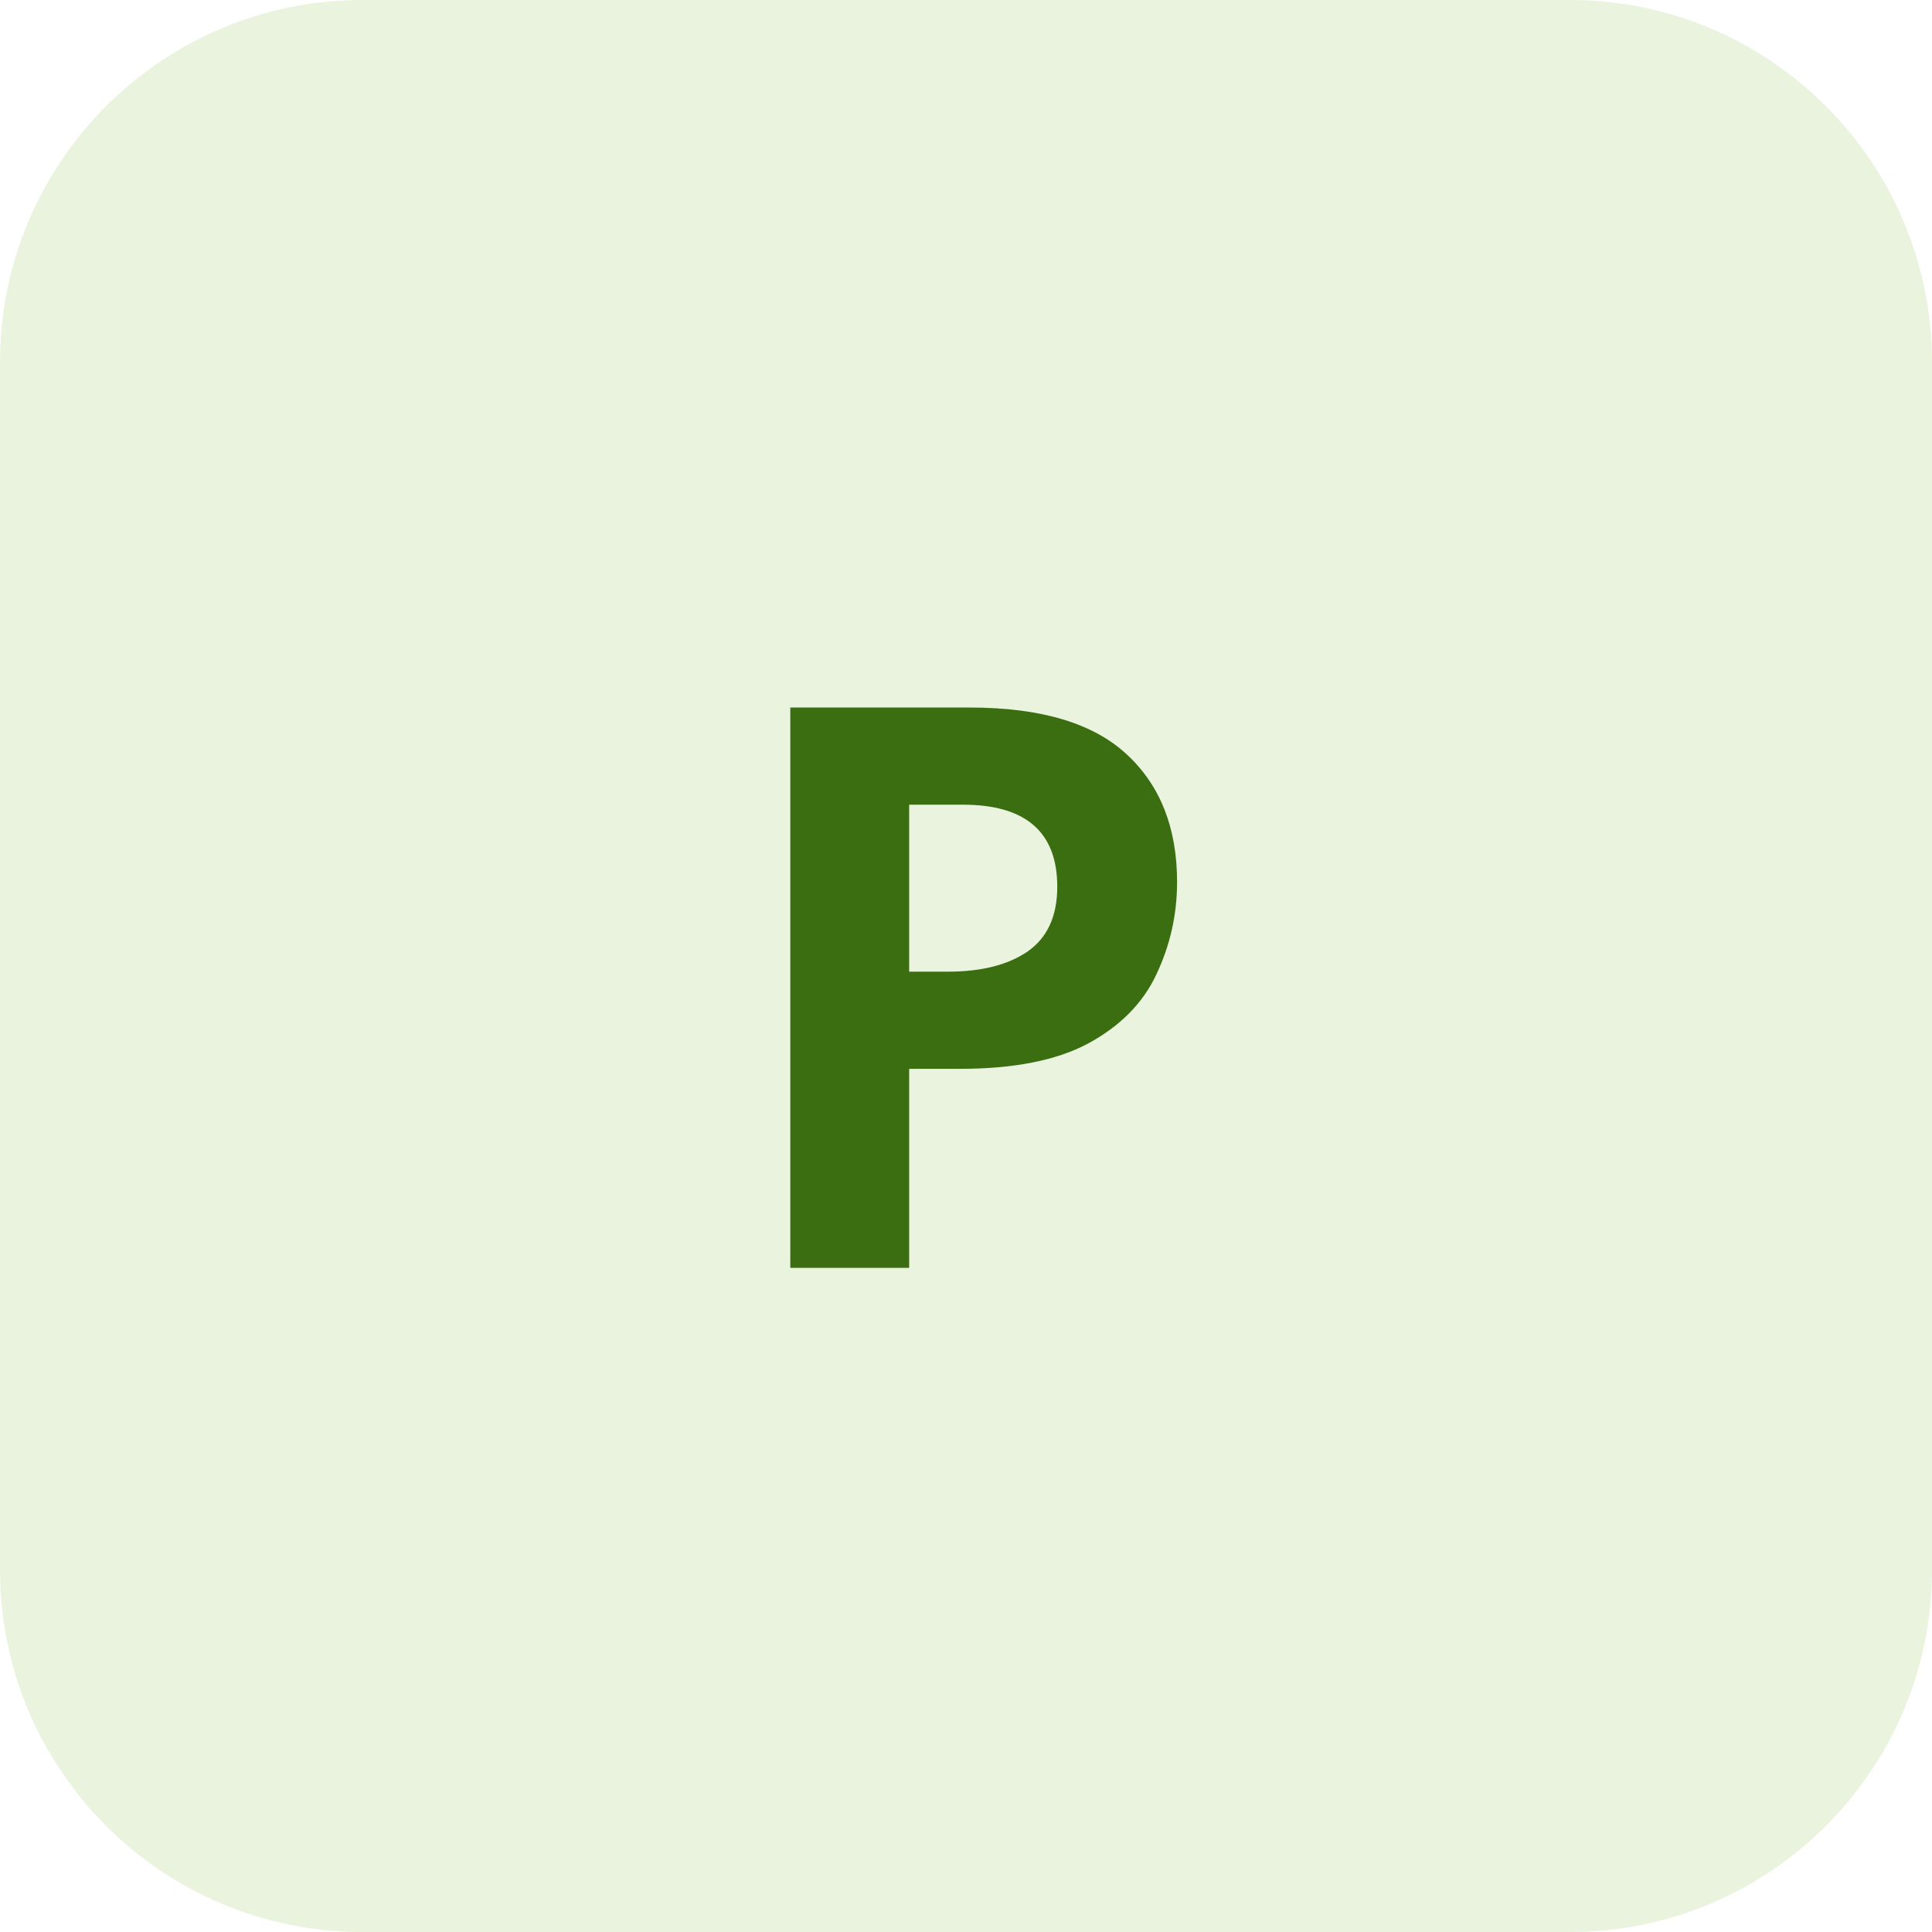
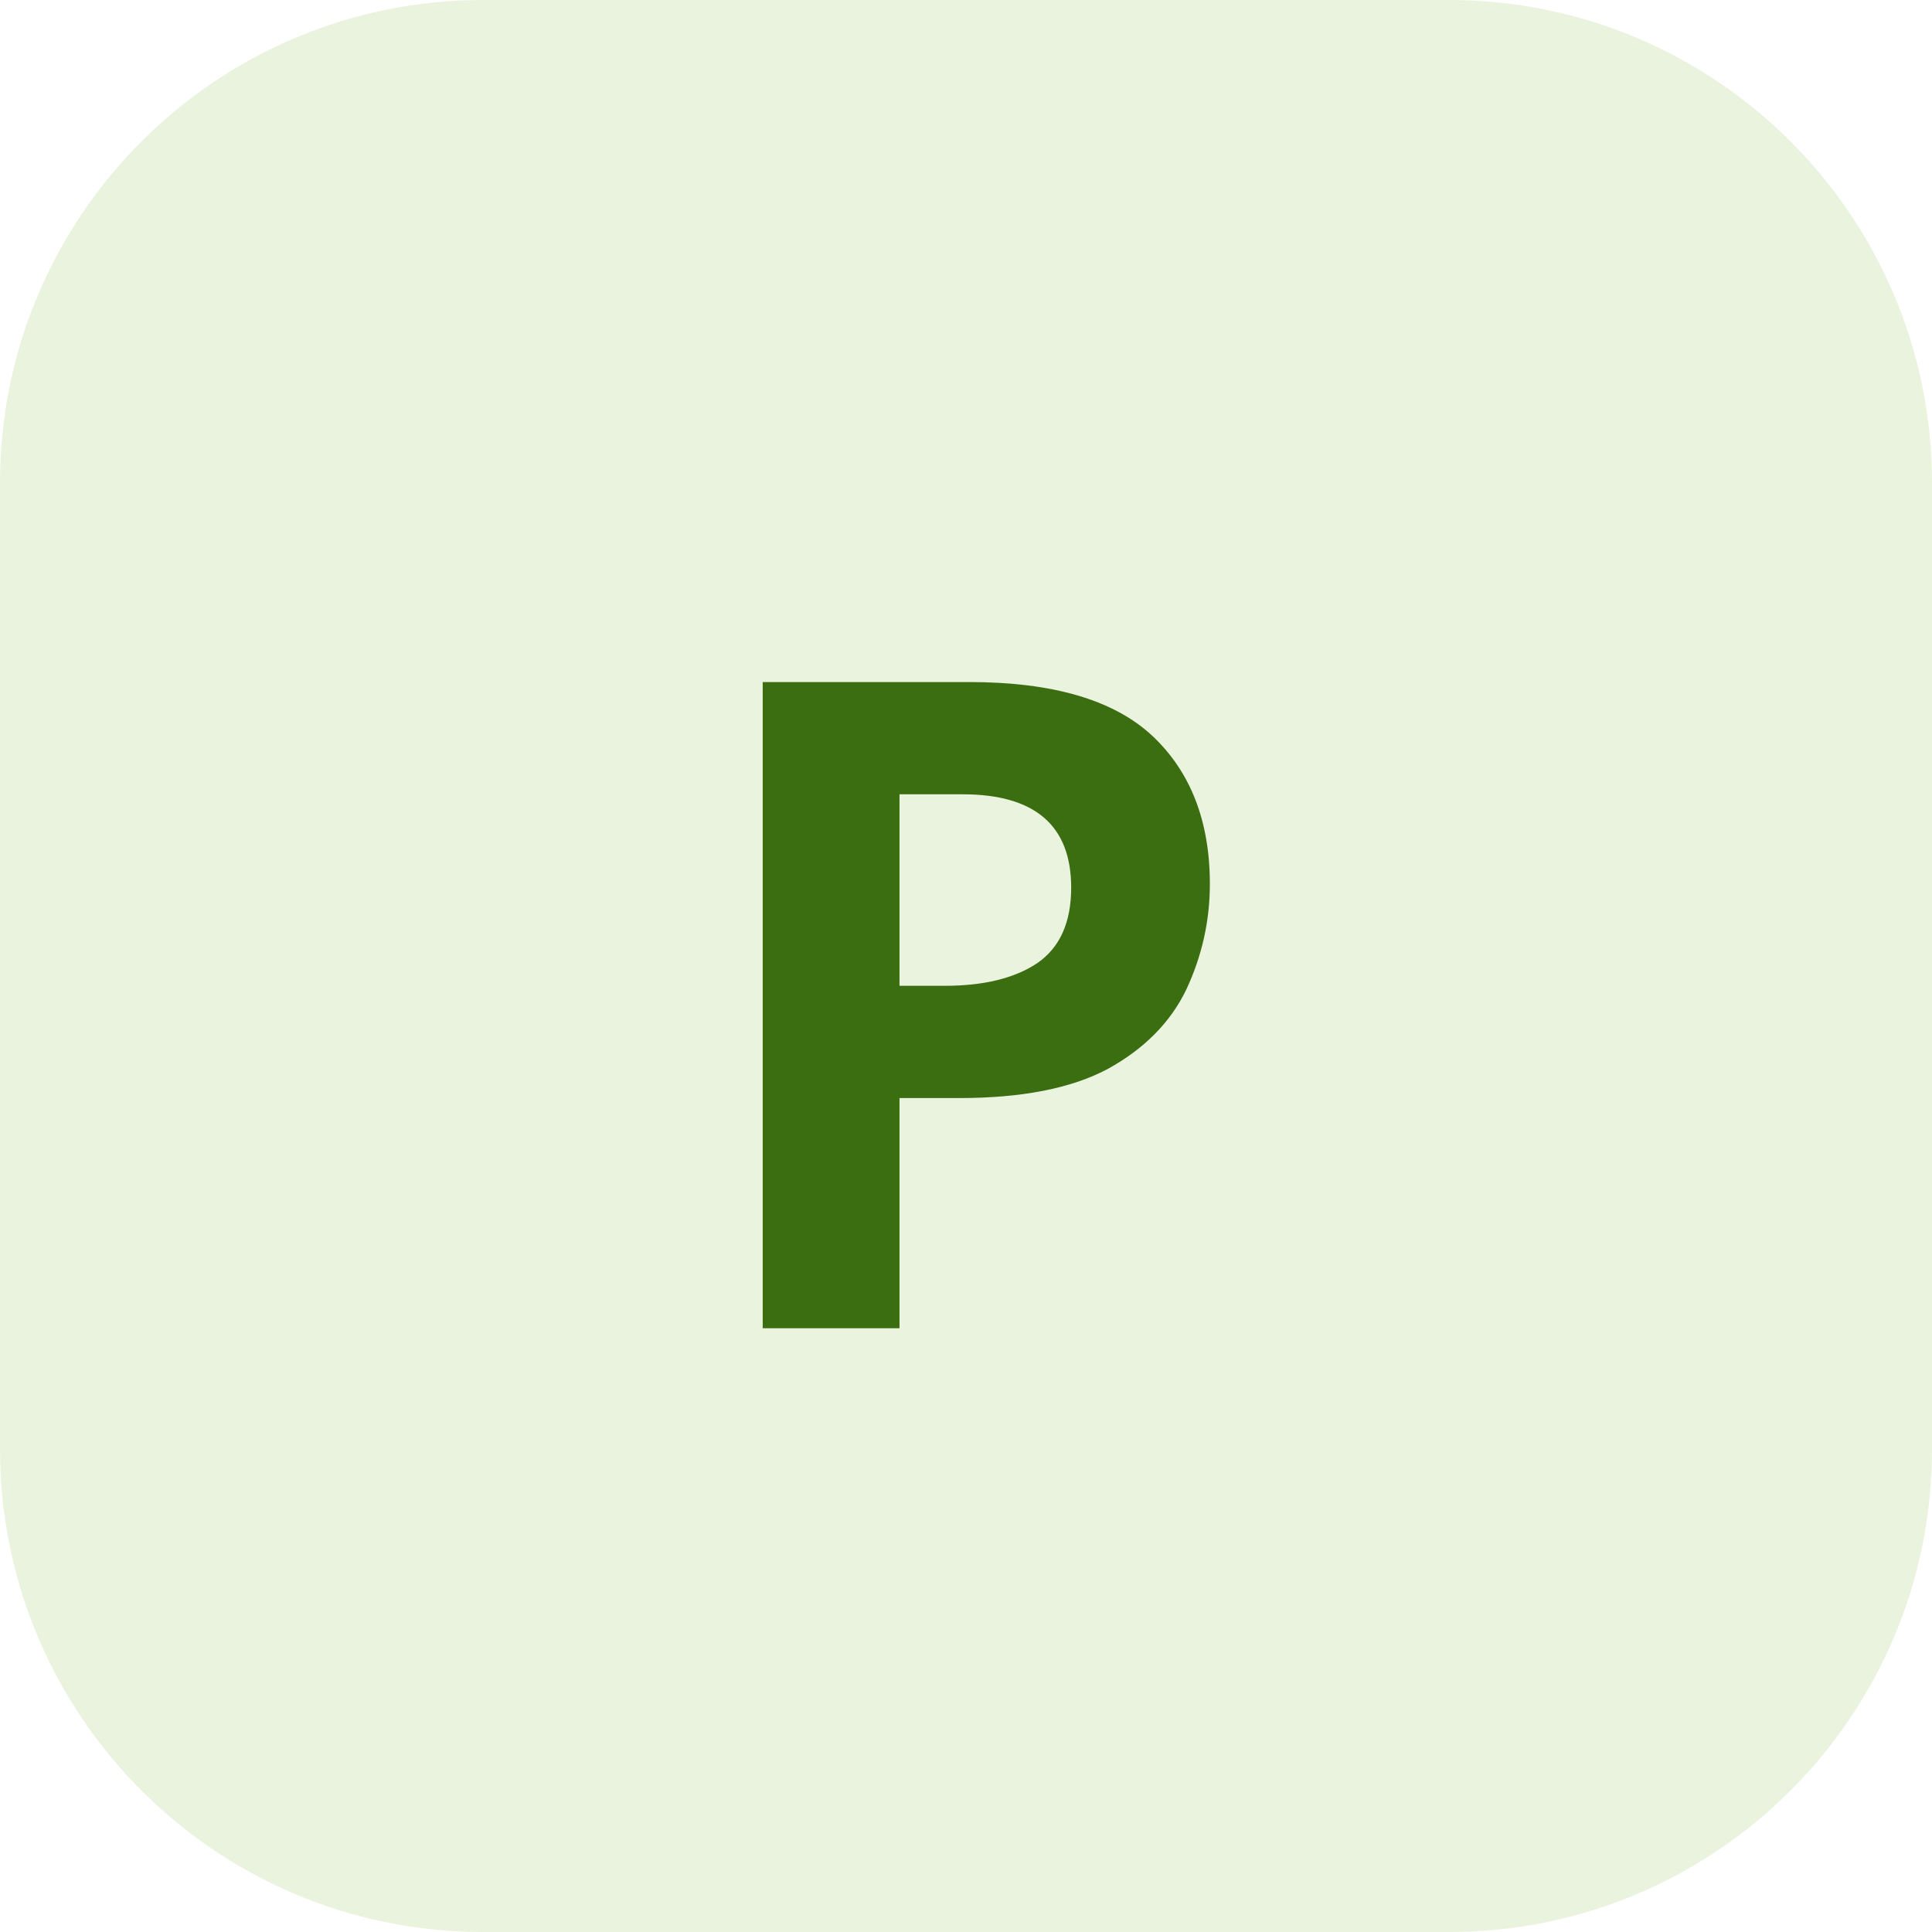
<svg xmlns="http://www.w3.org/2000/svg" viewBox="0 0 32 32" aria-hidden="true">
-   <rect width="32" height="32" rx="6" fill="#EAF3DE" />
-   <text x="16" y="21" text-anchor="middle" font-family="system-ui,sans-serif" font-size="13" font-weight="700" fill="#3B6D11">P</text>
+   <rect width="32" height="32" rx="8" fill="#EAF3DE" />
+   <text x="16" y="22" text-anchor="middle" font-family="system-ui,sans-serif" font-size="15" font-weight="800" fill="#3B6D11">P</text>
</svg>
